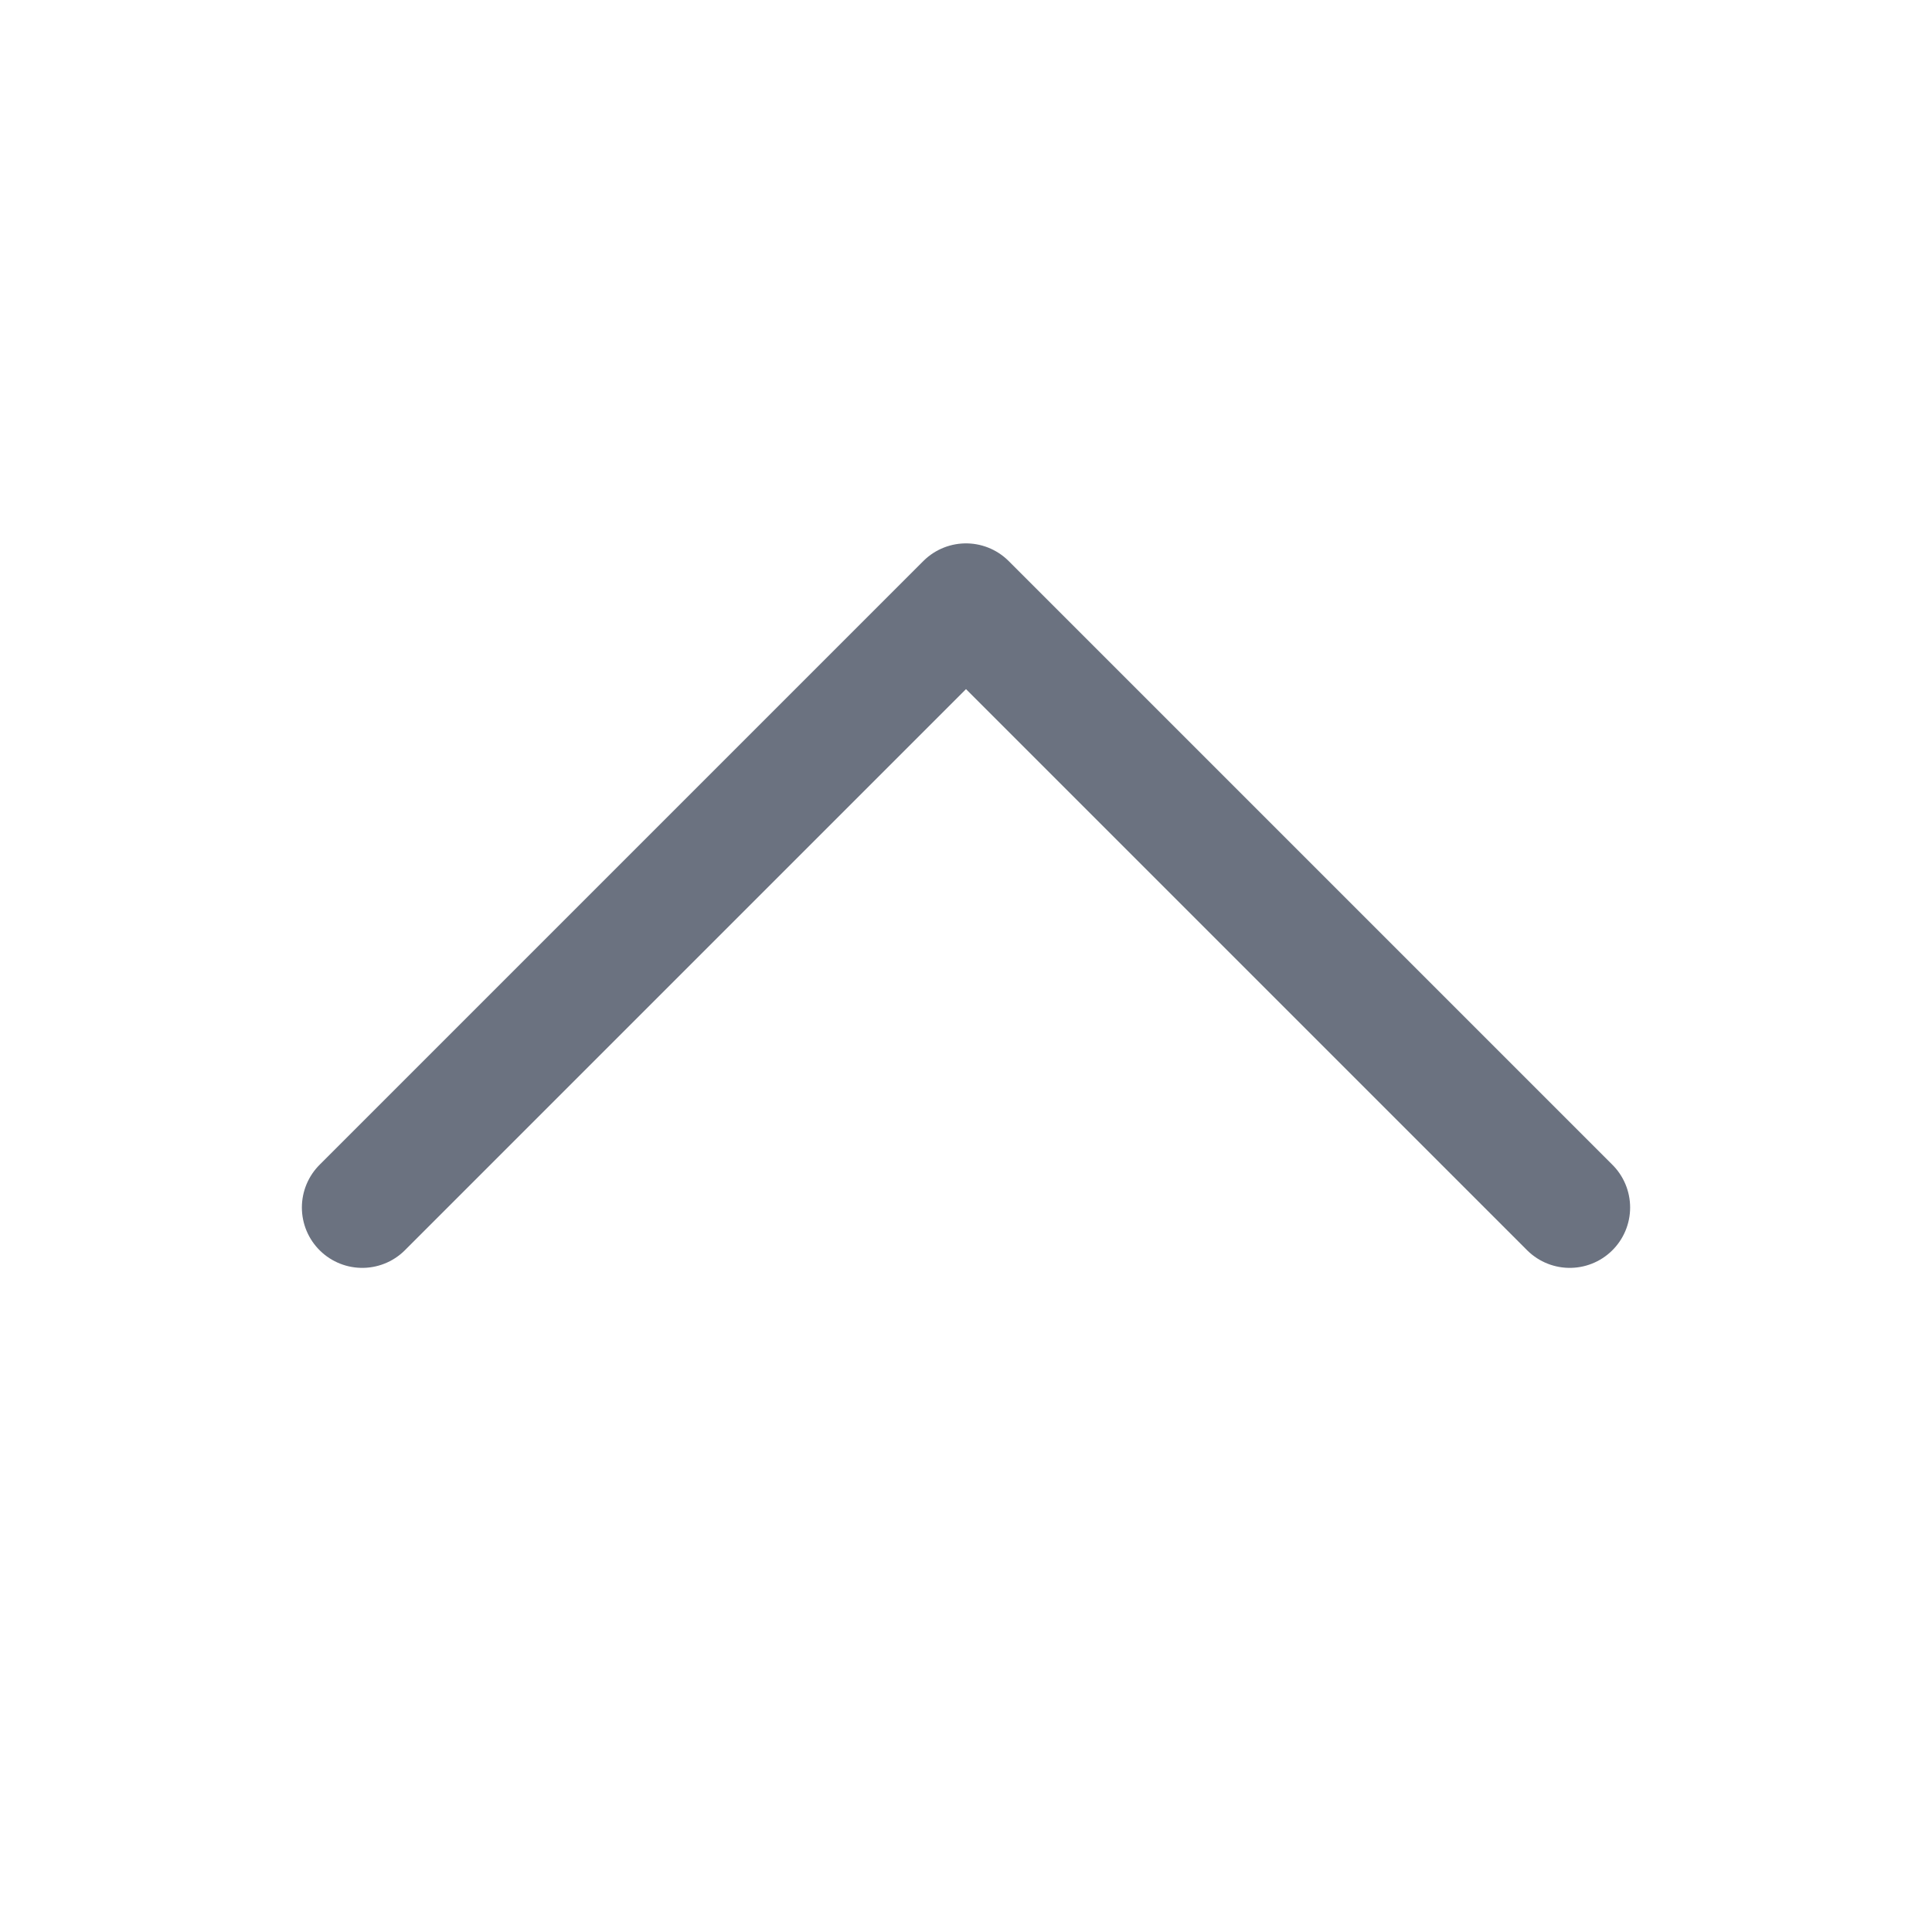
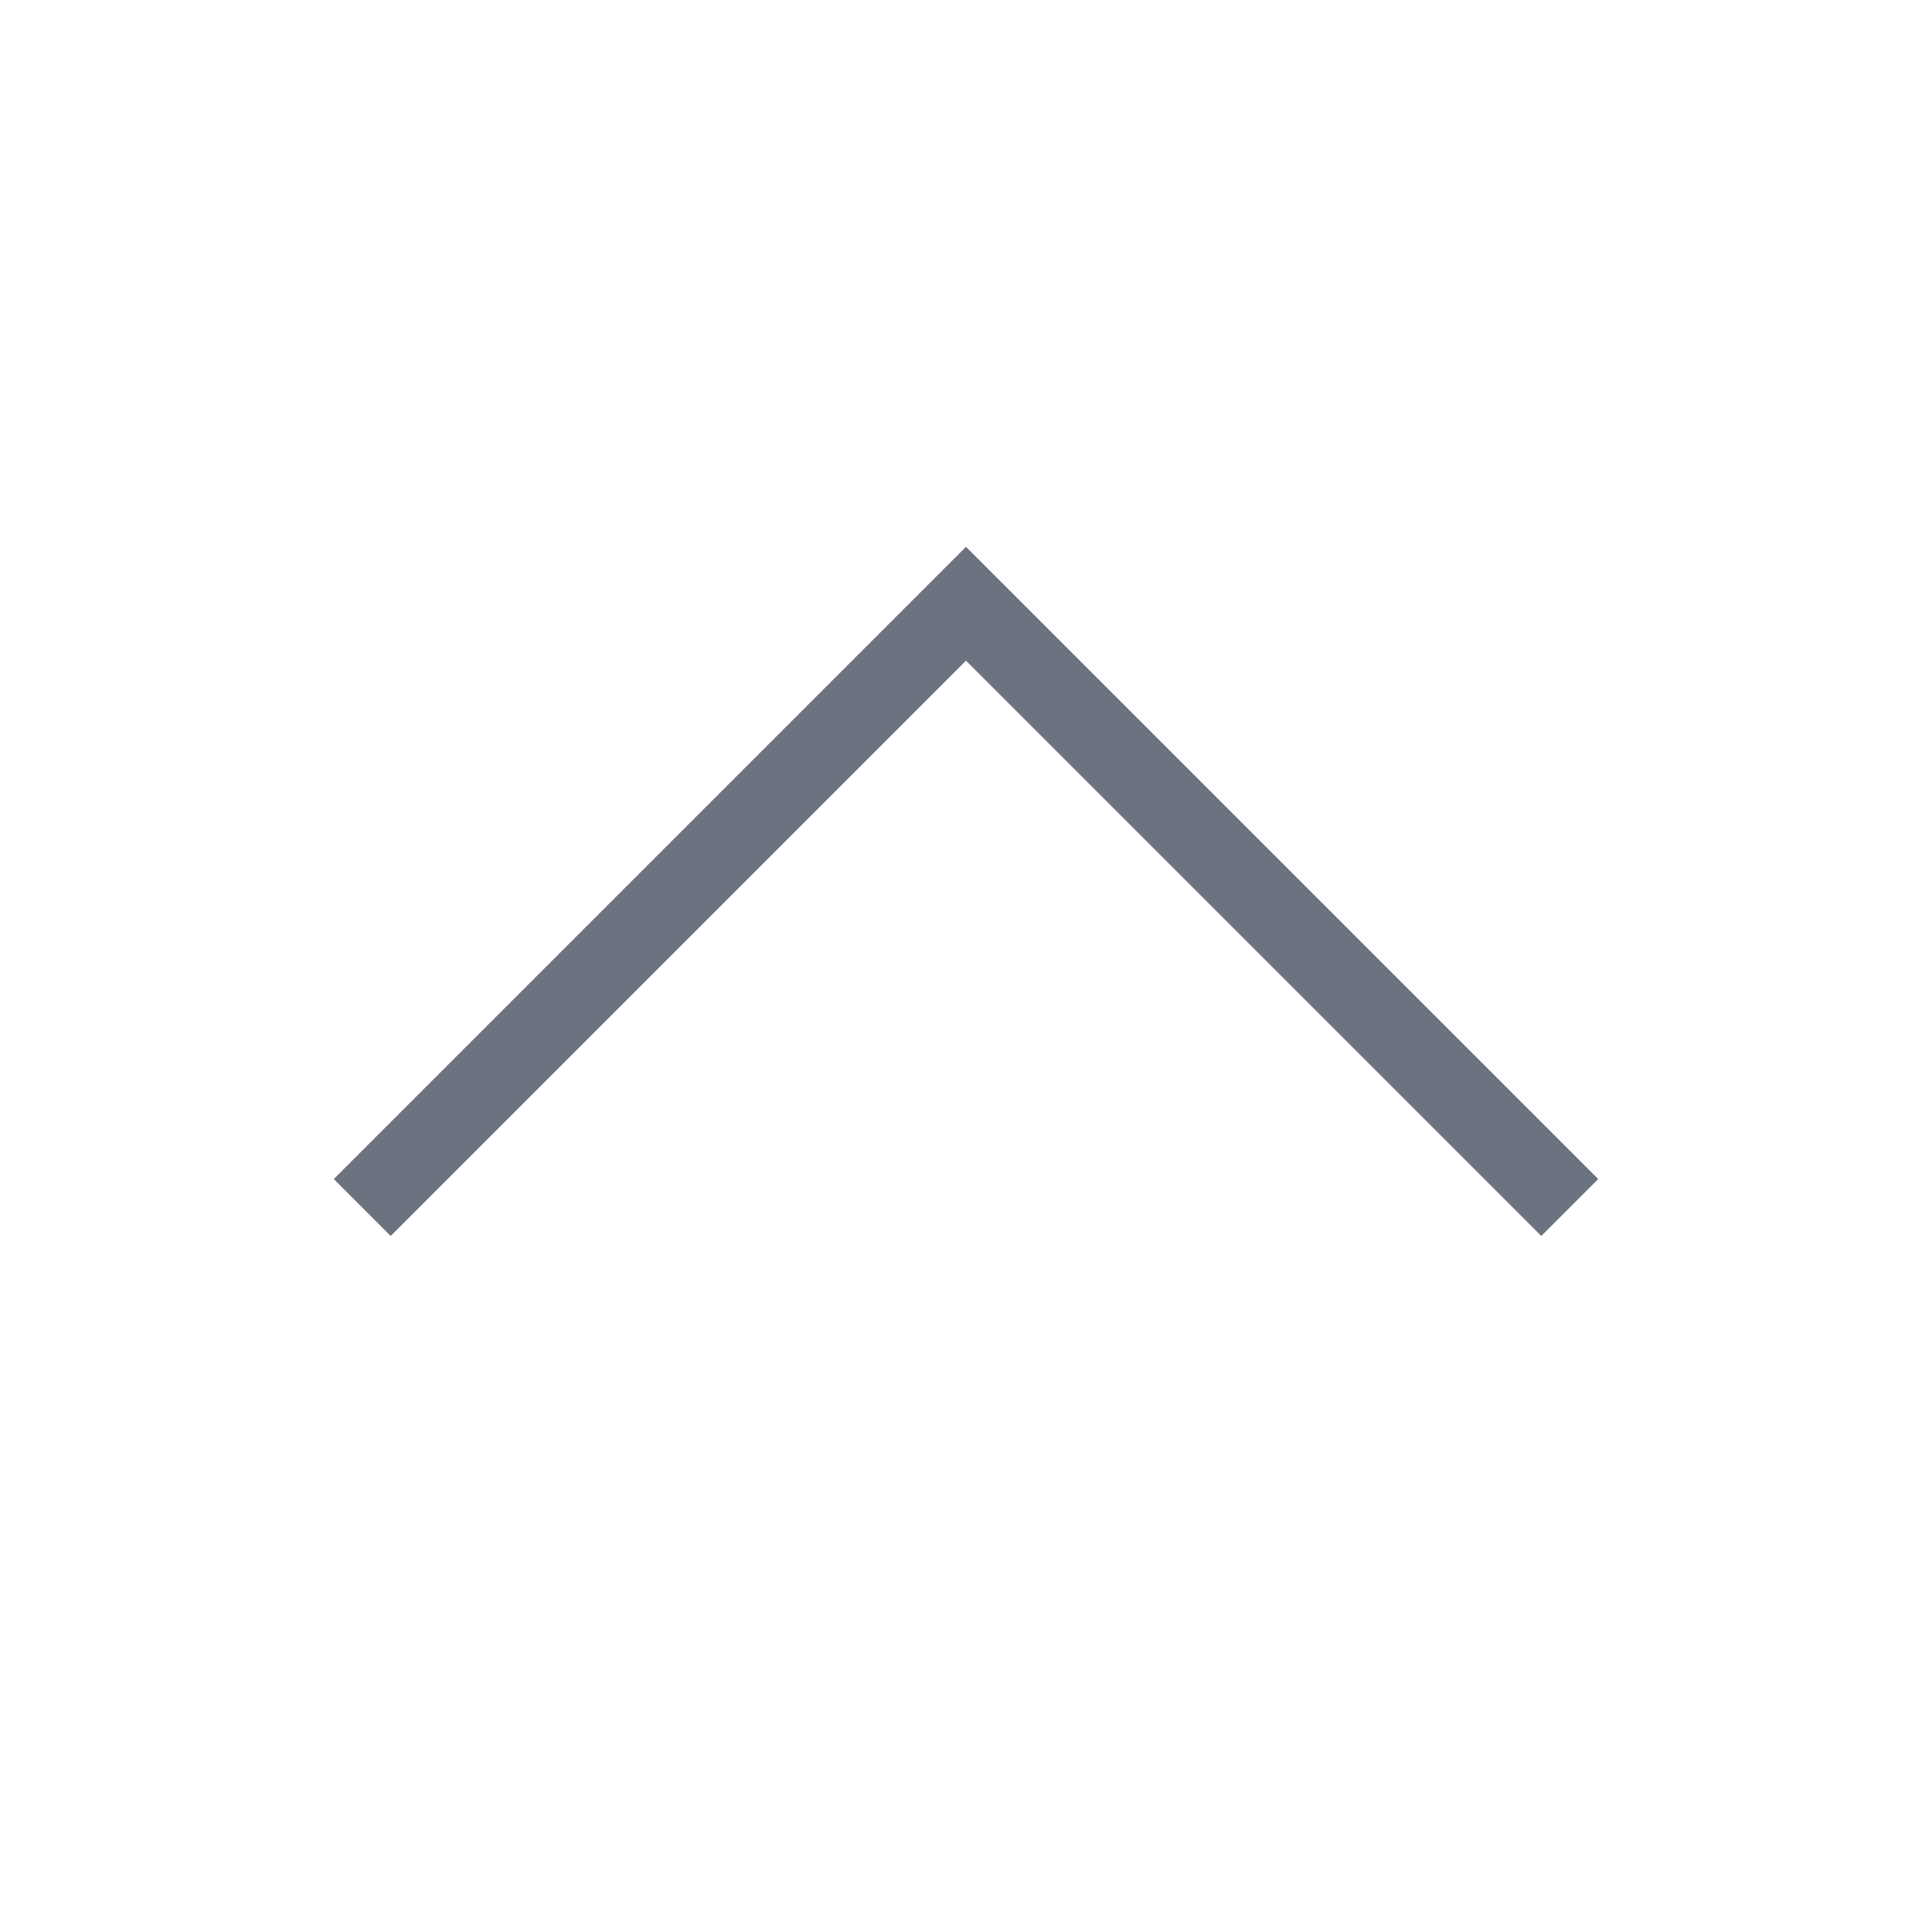
<svg xmlns="http://www.w3.org/2000/svg" width="24" height="24" viewBox="0 0 24 24" fill="none">
-   <path d="M4.5 15L12 7.5L19.5 15" stroke="#6B7280" stroke-width="1.5" stroke-linecap="round" stroke-linejoin="round" />
+   <path d="M4.5 15L12 7.5L19.5 15" stroke="#6B7280" strokeWidth="1.5" strokeLinecap="round" strokeLinejoin="round" />
</svg>
